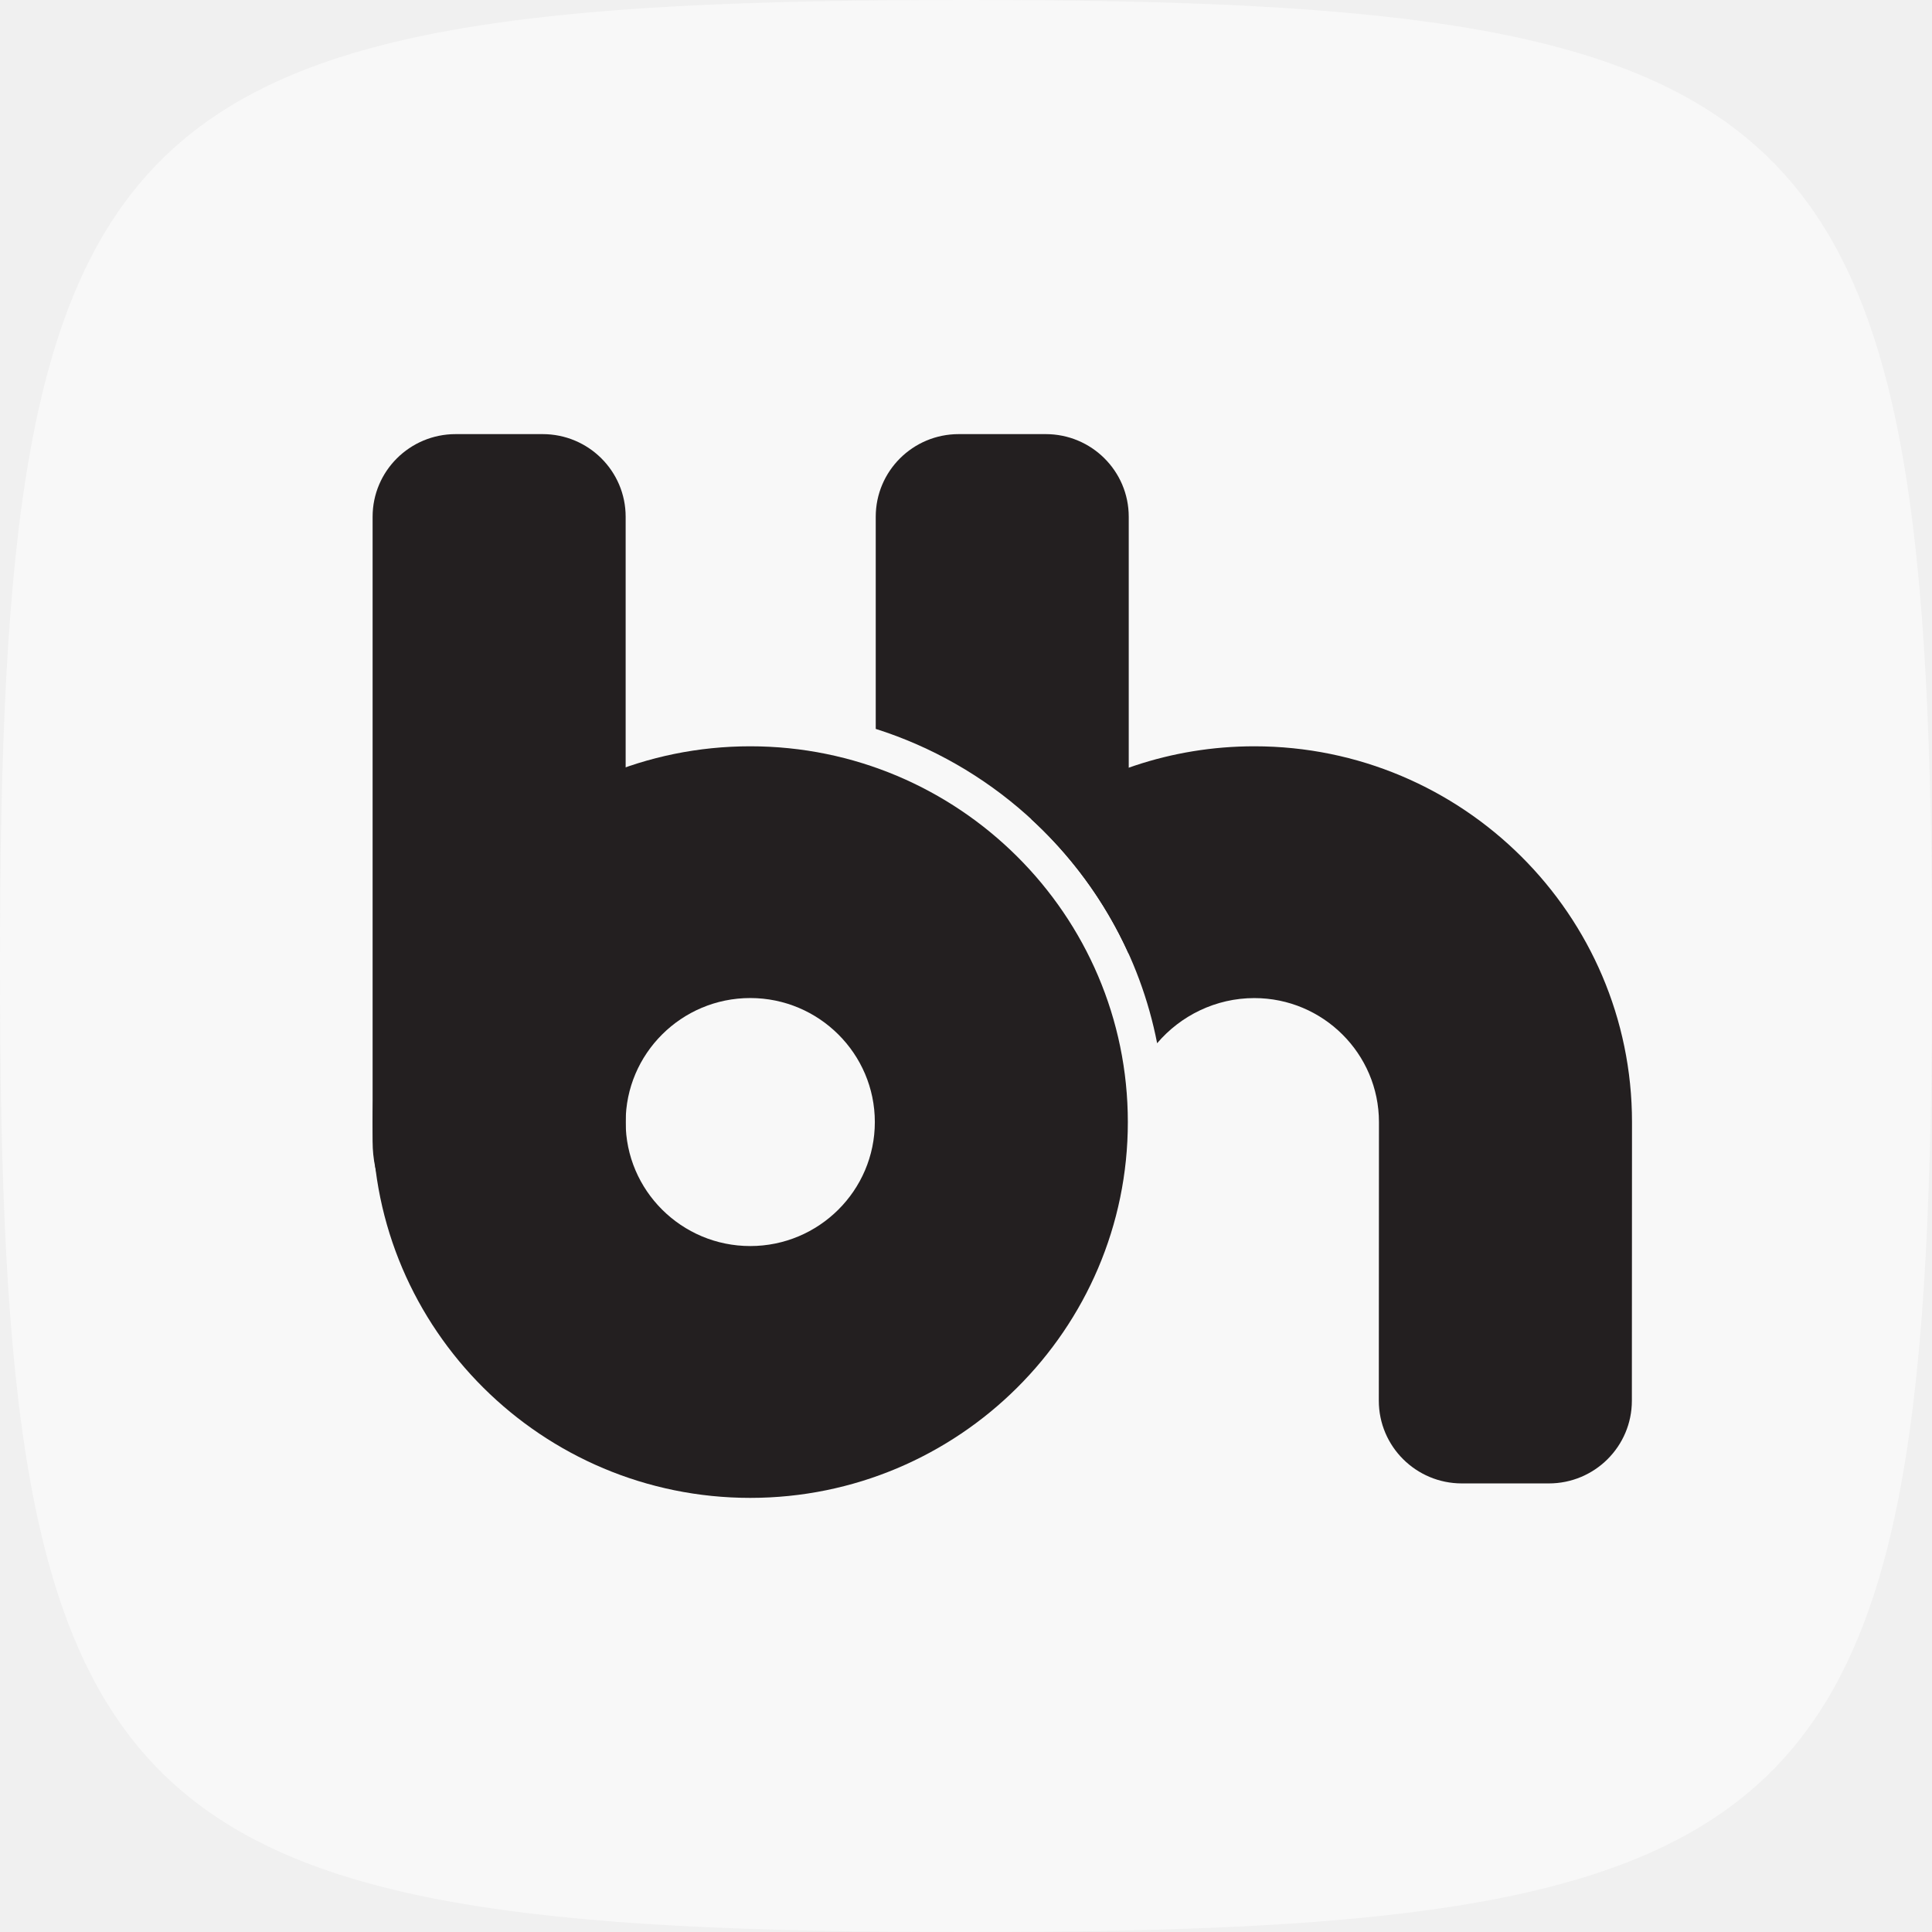
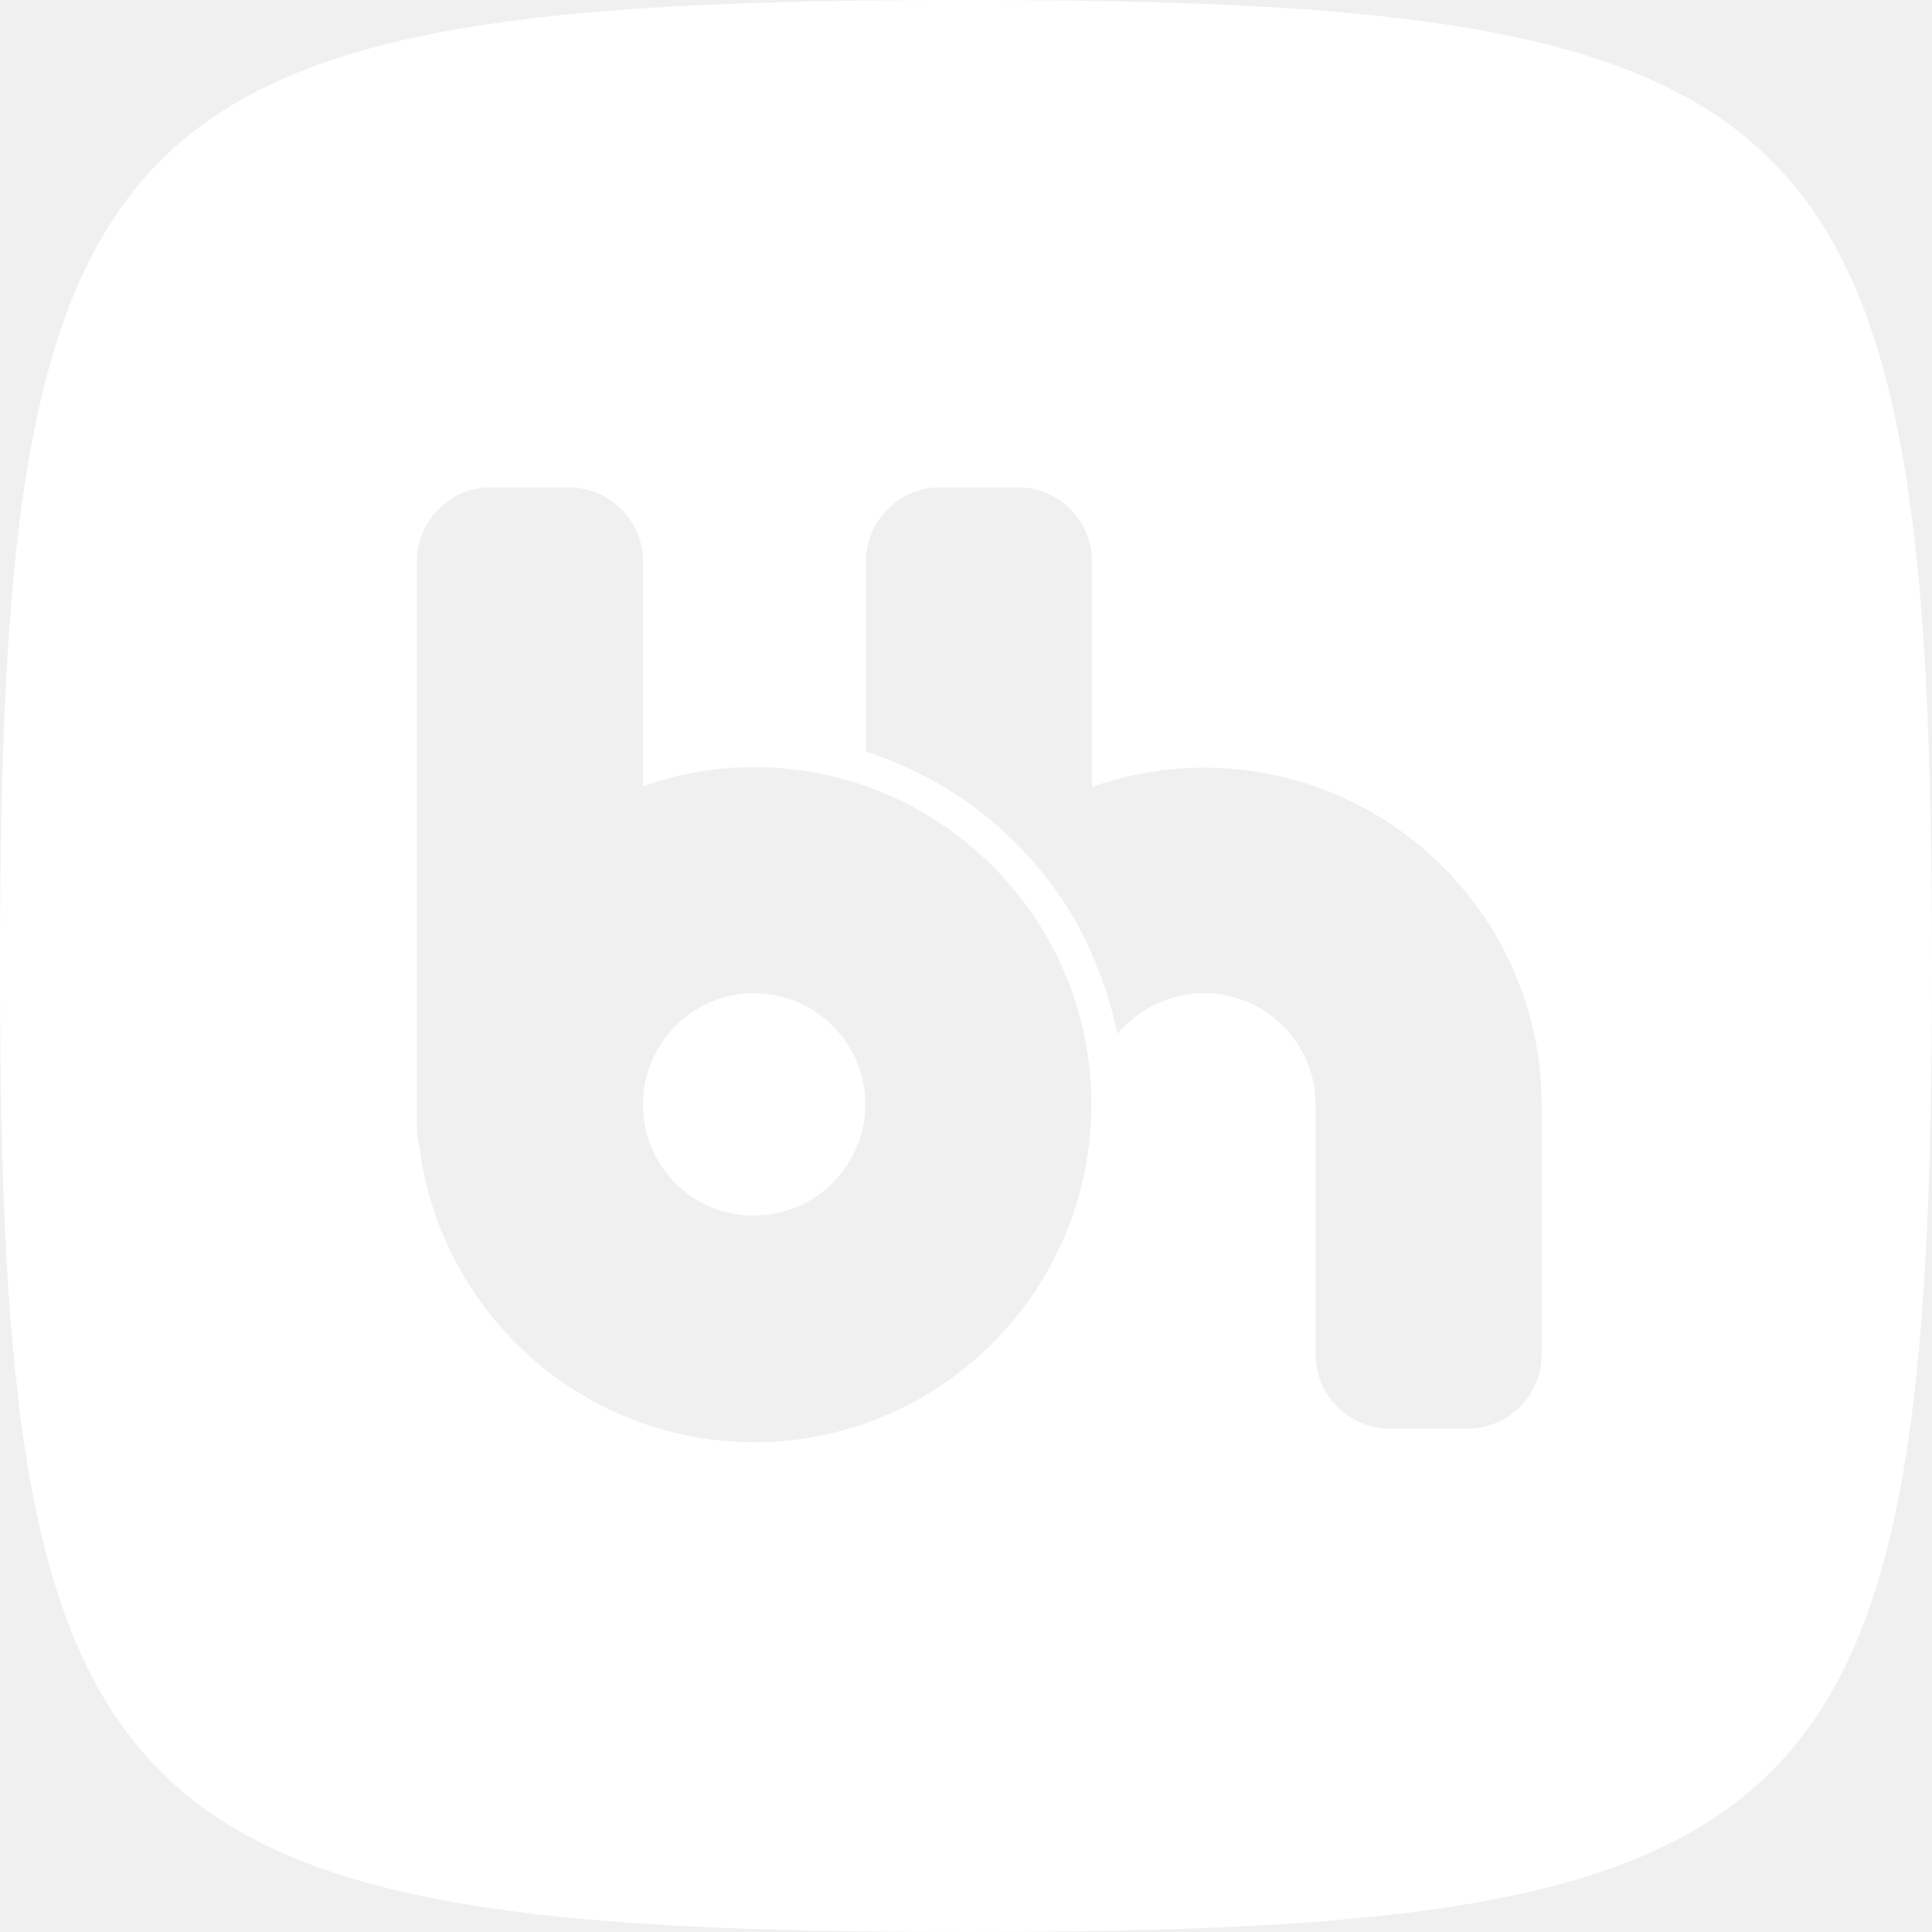
- <svg xmlns="http://www.w3.org/2000/svg" width="43" height="43" viewBox="0 0 43 43" fill="none">
-   <path d="M0 21.5C0 2.364 2.364 0 21.5 0C40.636 0 43 2.364 43 21.5C43 40.636 40.636 43 21.5 43C2.364 43 0 40.636 0 21.5Z" fill="#F8F8F8" />
-   <path d="M25.122 21.231V11.501C25.122 10.485 24.295 9.662 23.274 9.662H21.338C20.318 9.662 19.491 10.485 19.491 11.501V16.223C22.005 17.02 24.054 18.86 25.122 21.231Z" fill="#231F20" />
-   <path d="M27.917 16.61C26.061 16.61 24.344 17.213 22.952 18.231C24.367 19.531 25.373 21.265 25.754 23.219C26.275 22.606 27.057 22.214 27.917 22.214C29.447 22.214 30.691 23.453 30.691 24.974L30.688 31.176C30.688 32.191 31.515 33.016 32.536 33.016H34.472C35.492 33.016 36.32 32.192 36.32 31.176L36.323 24.974C36.323 20.362 32.553 16.61 27.918 16.61H27.917Z" fill="#231F20" />
-   <path d="M13.925 11.501C13.925 10.485 13.098 9.662 12.077 9.662H10.141C9.121 9.662 8.293 10.485 8.293 11.501V25.407C8.293 26.954 9.555 28.209 11.109 28.209C12.664 28.209 13.925 26.954 13.925 25.407V11.501Z" fill="#231F20" />
-   <path d="M16.698 33.338C12.064 33.338 8.293 29.586 8.293 24.974C8.293 20.362 12.064 16.61 16.698 16.61C21.332 16.61 25.102 20.362 25.102 24.974C25.102 29.586 21.332 33.338 16.698 33.338ZM16.698 22.213C15.168 22.213 13.925 23.452 13.925 24.973C13.925 26.495 15.169 27.733 16.698 27.733C18.227 27.733 19.471 26.495 19.471 24.973C19.471 23.452 18.227 22.213 16.698 22.213Z" fill="#231F20" />
+ <svg xmlns="http://www.w3.org/2000/svg" version="1.1" id="Layer_1" x="0px" y="0px" viewBox="0 0 312.8 312.8" style="enable-background:new 0 0 312.8 312.8;" xml:space="preserve">
+   <style type="text/css">
+ 	.st0{fill:#FFFFFF;}
+ </style>
+   <path class="st0" d="M156.4,0C17.2,0,0,17.2,0,156.4s17.2,156.4,156.4,156.4s156.4-17.2,156.4-156.4S295.6,0,156.4,0z M122.1,233.5  c-27.8,0-50.8-20.9-54.2-47.9c-0.3-1.3-0.4-2.6-0.4-3.9V90.9v0c0-6.6,5.4-12,12-12h12.6c6.6,0,12,5.4,12,12v0v36.4  c5.6-2,11.7-3.1,18-3.1c30.1,0,54.6,24.5,54.6,54.6C176.7,209,152.2,233.5,122.1,233.5z M249.6,219.3c0,6.6-5.4,12-12,12H225  c-6.6,0-12-5.4-12-12l0-40.5c0-9.9-8.1-18-18-18c-5.6,0-10.7,2.6-14.1,6.6c-0.9-4.6-2.4-9.1-4.3-13.3c0,0.1,0.1,0.2,0.2,0.3  c-6.9-15.5-20.3-27.5-36.6-32.7V90.9v0c0-6.6,5.4-12,12-12h12.6c6.6,0,12,5.4,12,12v0v36.5c5.7-2,11.8-3.1,18.2-3.1  c30.1,0,54.6,24.5,54.6,54.6L249.6,219.3z" />
+   <path class="st0" d="M104.1,178.8c0-9.9,8.1-18,18-18c9.9,0,18,8.1,18,18c0,9.9-8.1,18-18,18C112.2,196.9,104.1,188.8,104.1,178.8  v2.8" />
</svg>
